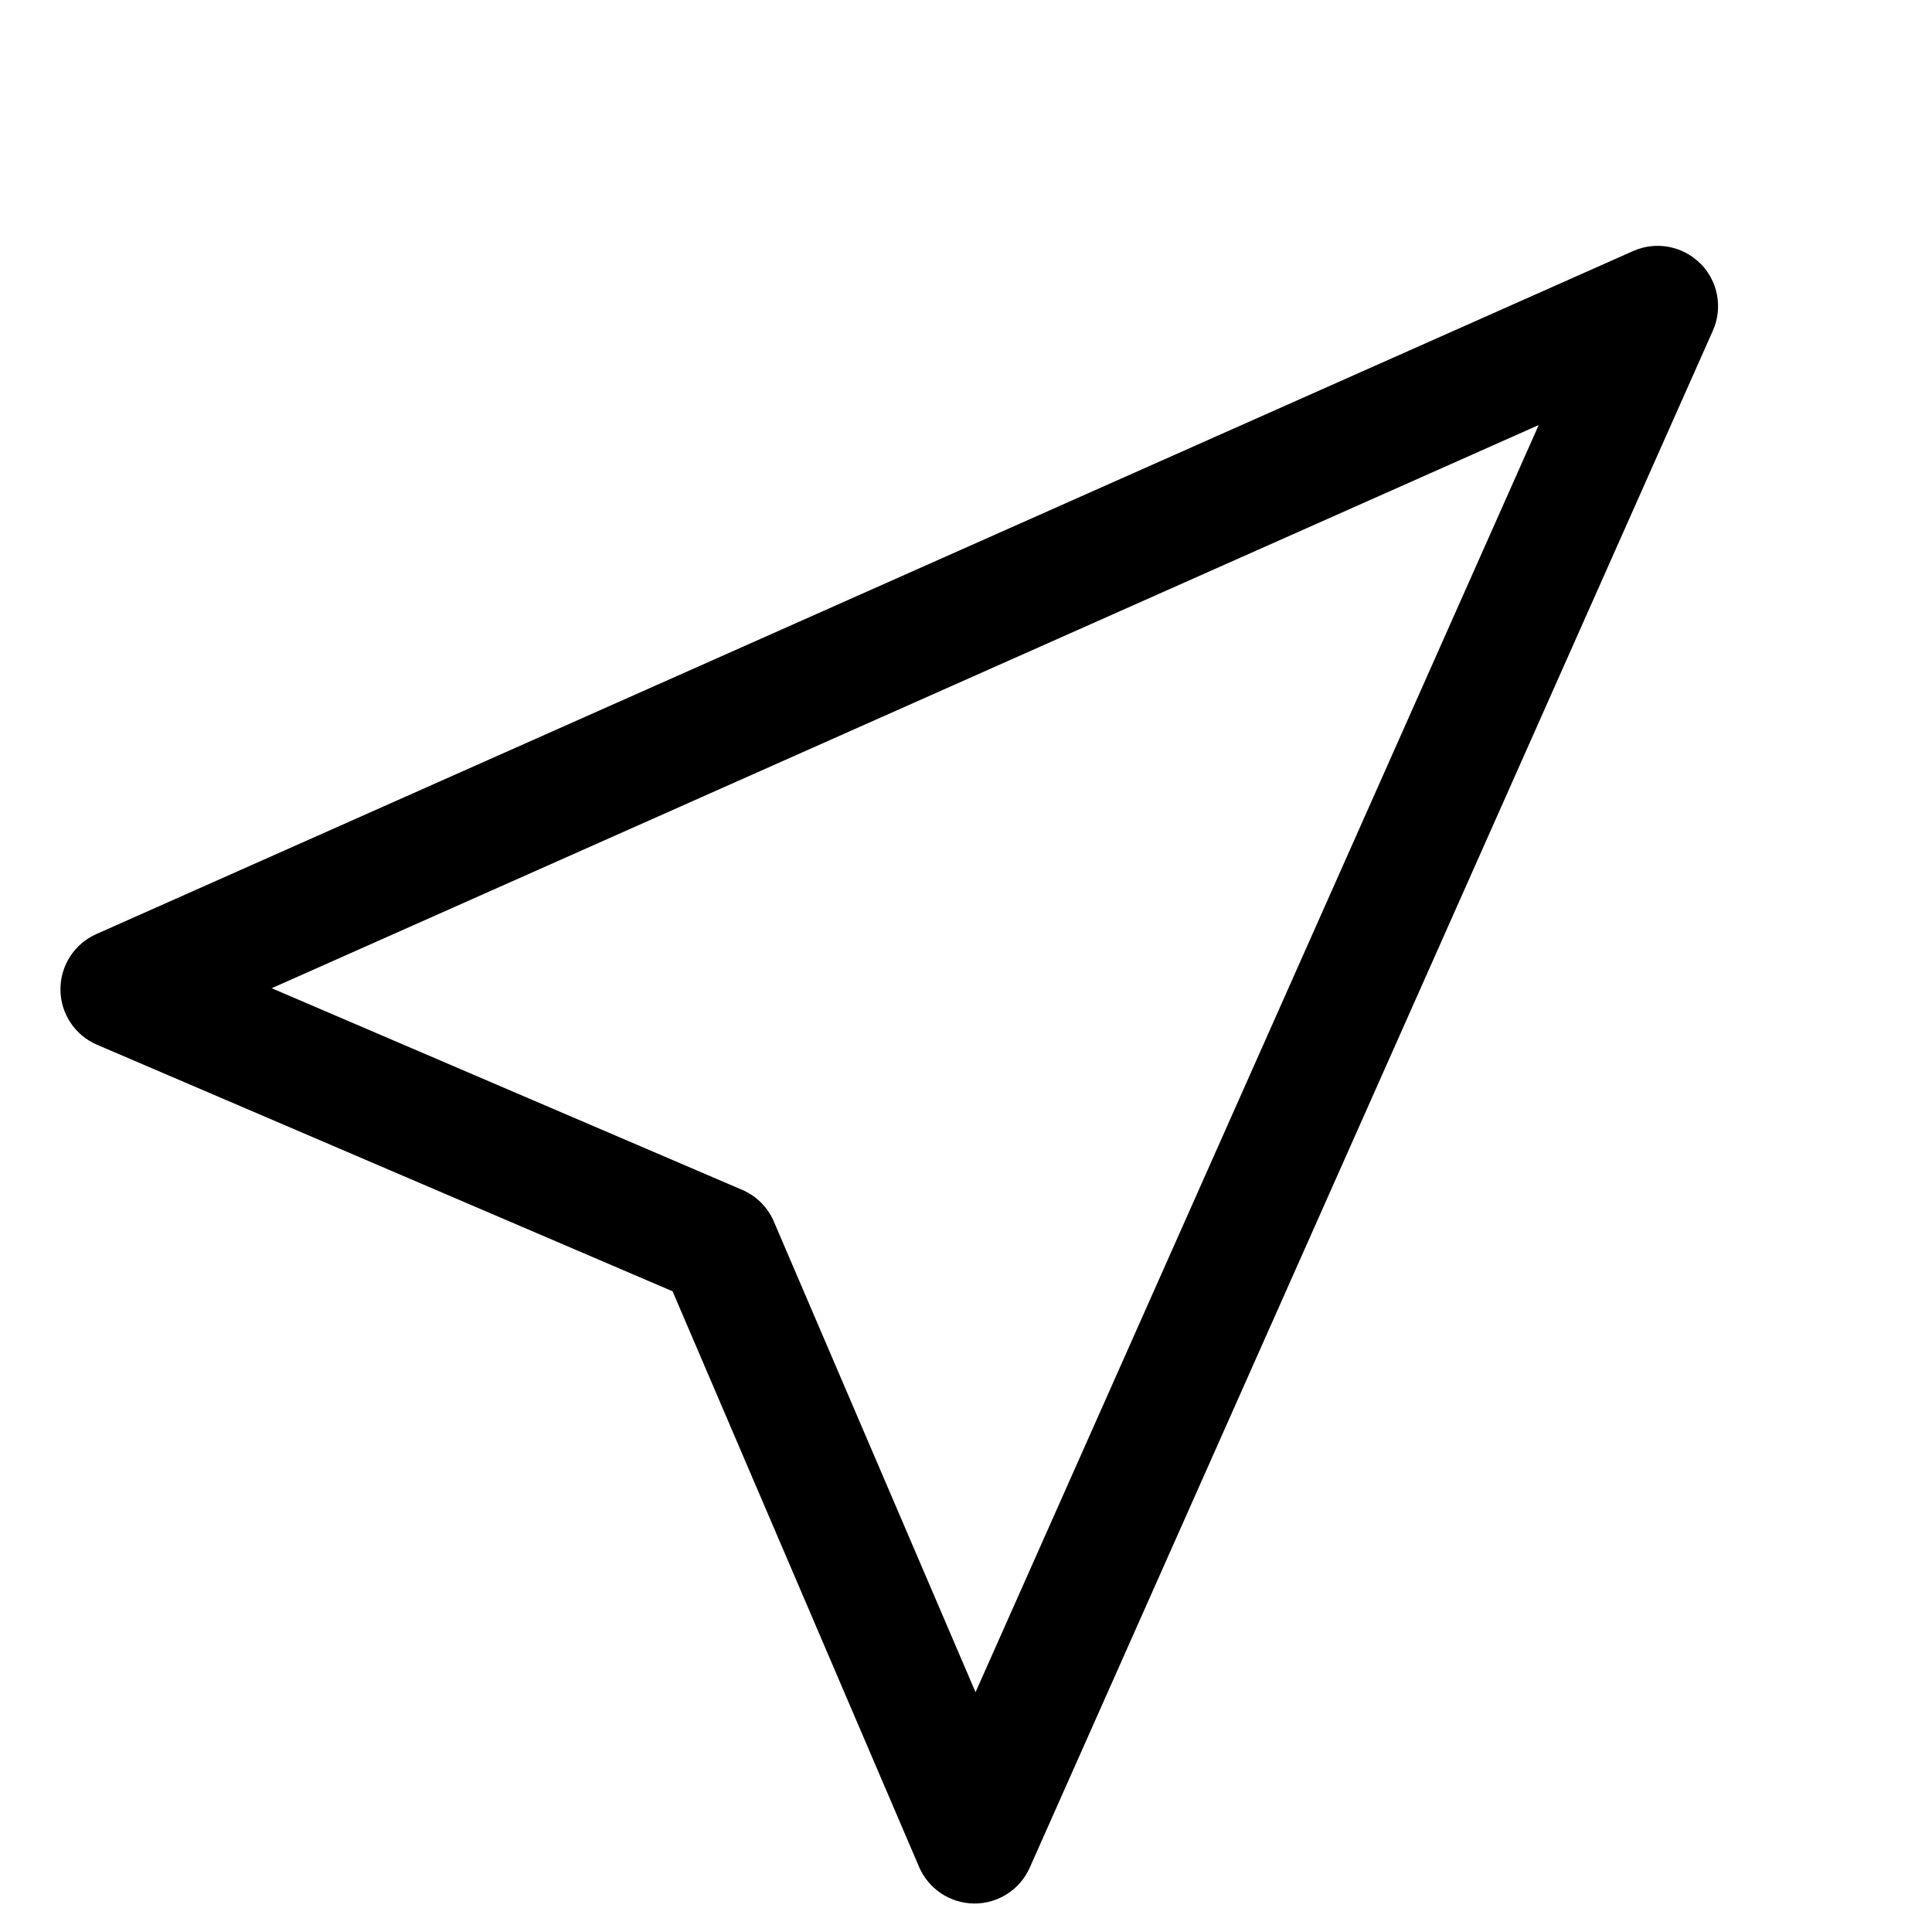
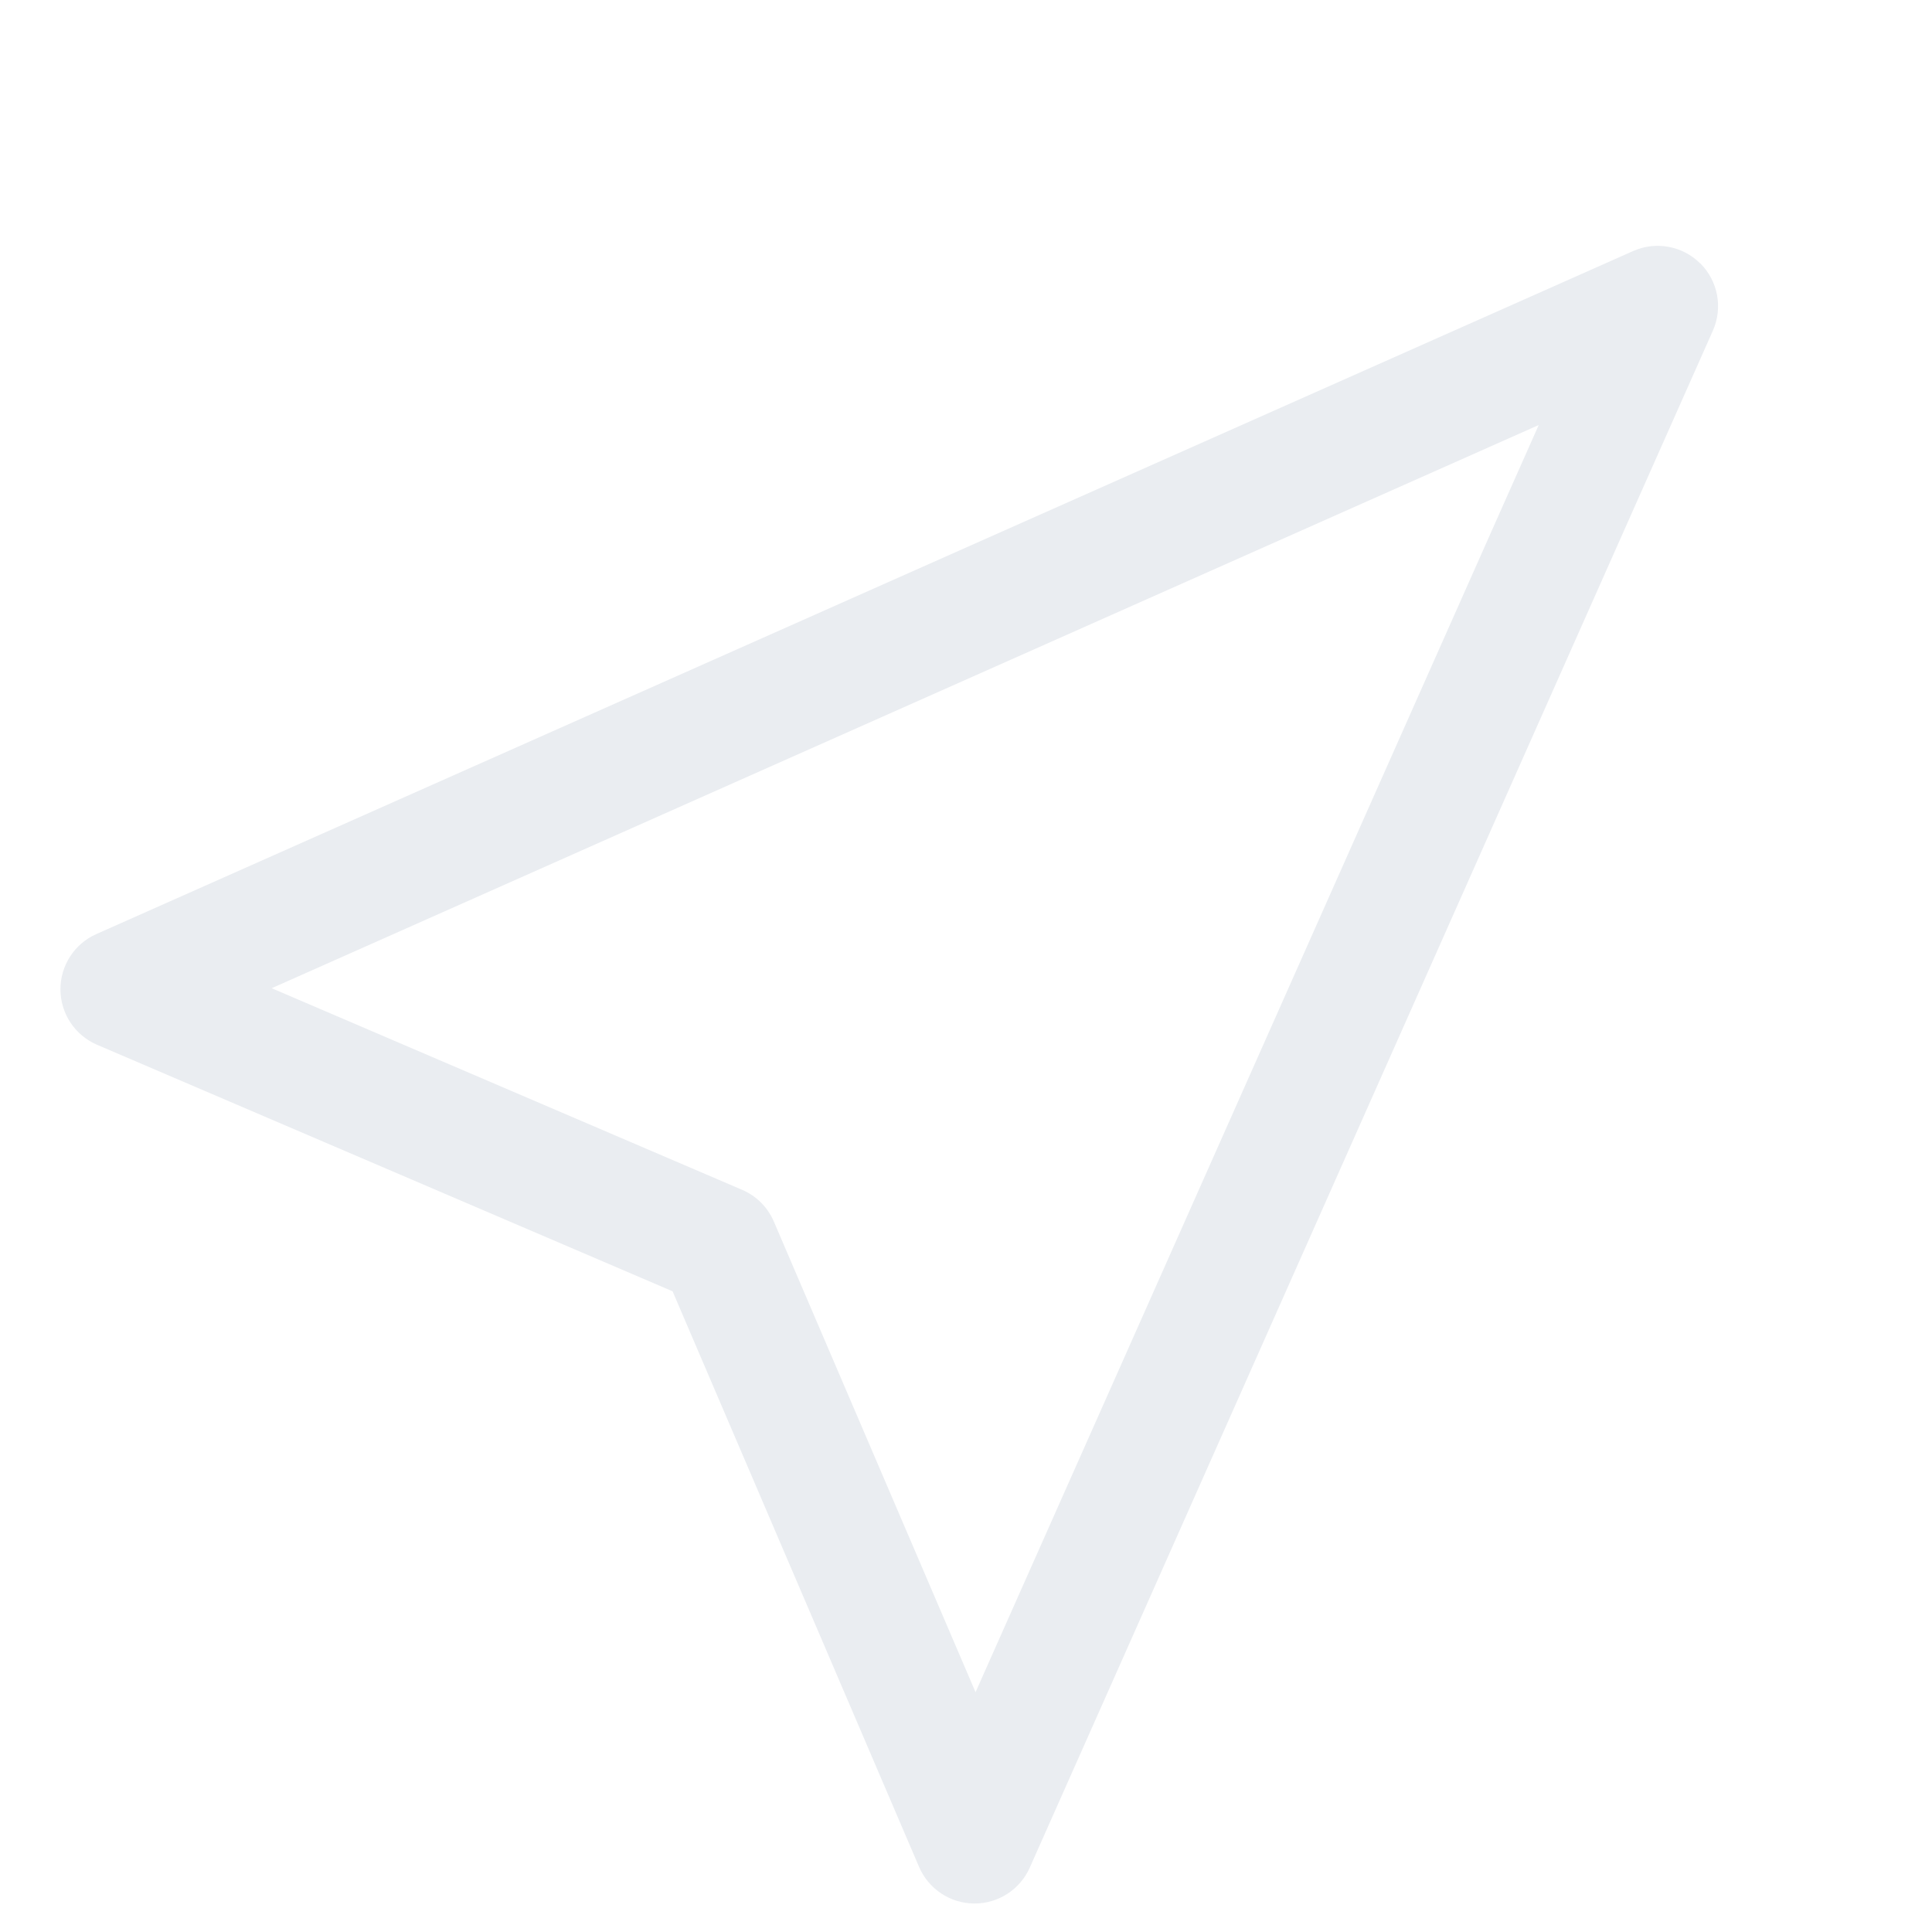
- <svg xmlns="http://www.w3.org/2000/svg" width="1em" height="1em" viewBox="0 0 16 16" class="bi bi-cursor" fill="currentColor">
+ <svg xmlns="http://www.w3.org/2000/svg" width="1em" height="1em" viewBox="0 0 16 16" class="bi bi-cursor" fill="#eaedf1">
  <path fill-rule="evenodd" d="M14.082 2.182a.5.5 0 0 1 .103.557L8.528 15.467a.5.5 0 0 1-.917-.007L5.57 10.694.803 8.652a.5.5 0 0 1-.006-.916l12.728-5.657a.5.5 0 0 1 .556.103zM2.25 8.184l3.897 1.67a.5.5 0 0 1 .262.263l1.67 3.897L12.743 3.52 2.25 8.184z" />
</svg>
